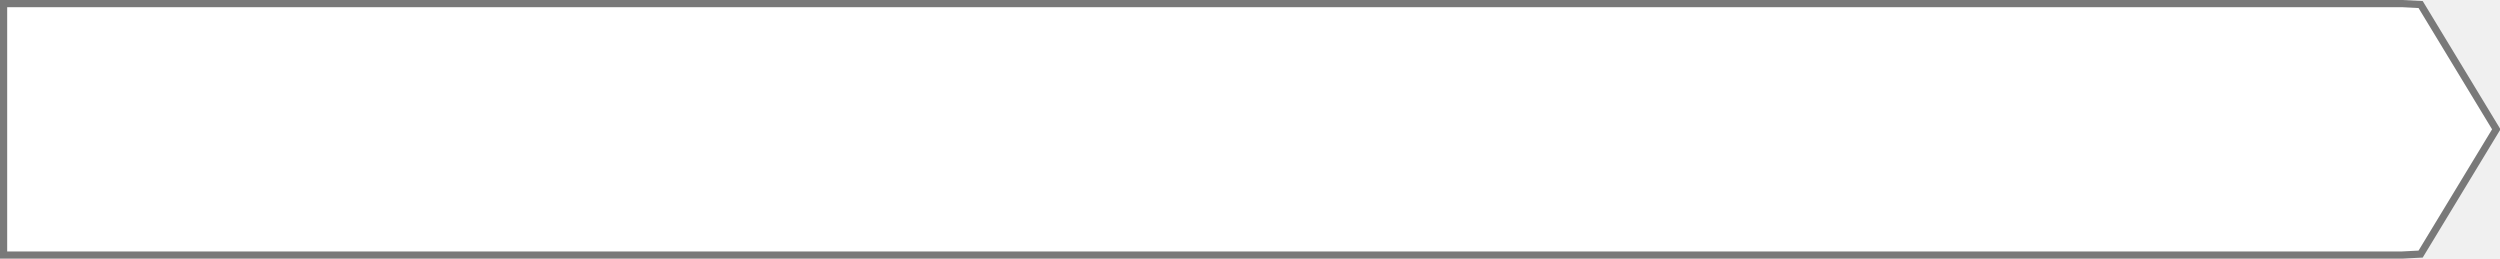
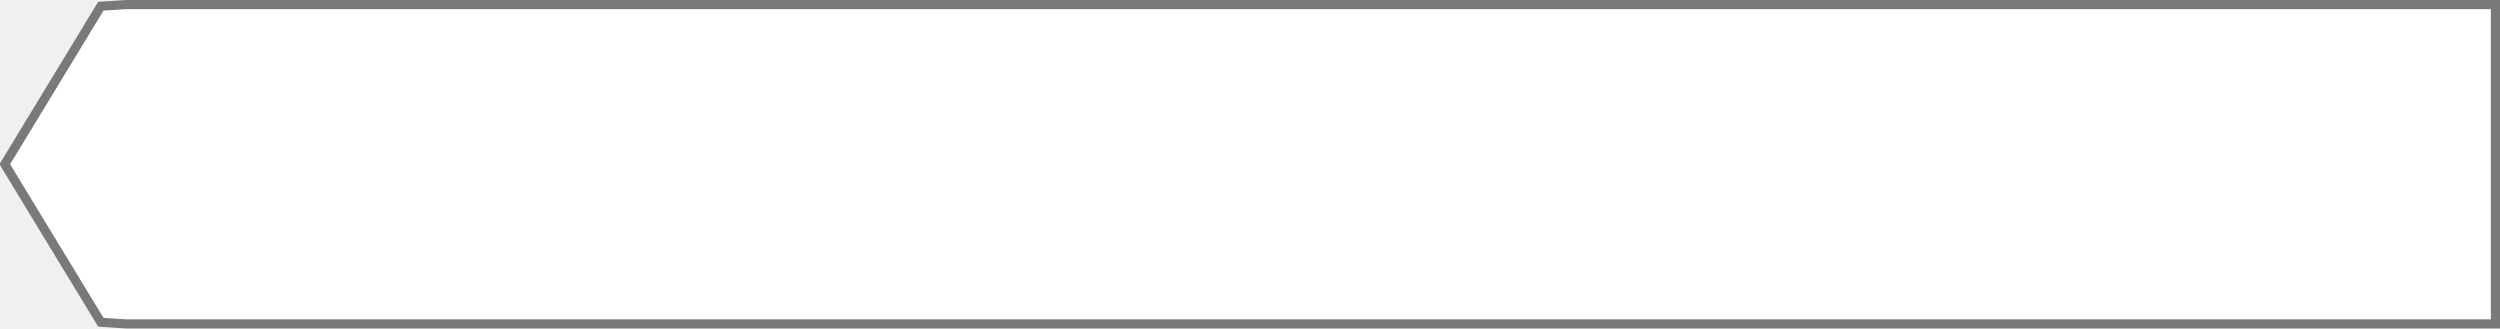
- <svg xmlns="http://www.w3.org/2000/svg" version="1.1" width="348px" height="36px">
-   <g transform="matrix(1 0 0 1 -72 -2640 )">
-     <path d="M 406.397 2640.5  C 406.397 2640.5  408.952 2640.632  408.952 2640.632  C 408.952 2640.632  419.482 2658  419.482 2658  C 419.482 2658  408.952 2675.368  408.952 2675.368  C 408.952 2675.368  406.397 2675.5  406.397 2675.5  C 406.397 2675.5  72.5 2675.5  72.5 2675.5  C 72.5 2675.5  72.5 2640.5  72.5 2640.5  C 72.5 2640.5  406.397 2640.5  406.397 2640.5  Z " fill-rule="nonzero" fill="#ffffff" stroke="none" />
-     <path d="M 406.397 2640.5  C 406.397 2640.5  408.952 2640.632  408.952 2640.632  C 408.952 2640.632  419.482 2658  419.482 2658  C 419.482 2658  408.952 2675.368  408.952 2675.368  C 408.952 2675.368  406.397 2675.5  406.397 2675.5  C 406.397 2675.5  72.5 2675.5  72.5 2675.5  C 72.5 2675.5  72.5 2640.5  72.5 2640.5  C 72.5 2640.5  406.397 2640.5  406.397 2640.5  Z " stroke-width="1" stroke="#797979" fill="none" />
+ <svg xmlns="http://www.w3.org/2000/svg" version="1.1" width="274px" height="36px">
+   <g transform="matrix(1 0 0 1 -938 -2575 )">
+     <path d="M 951.82 2575.5  C 951.82 2575.5  949.052 2575.682  949.052 2575.682  C 949.052 2575.682  938.523 2593  938.523 2593  C 938.523 2593  949.052 2610.318  949.052 2610.318  C 949.052 2610.318  951.82 2610.5  951.82 2610.5  C 951.82 2610.5  1211.5 2610.5  1211.5 2610.5  C 1211.5 2610.5  1211.5 2575.5  1211.5 2575.5  C 1211.5 2575.5  951.82 2575.5  951.82 2575.5  Z " fill-rule="nonzero" fill="#ffffff" stroke="none" />
+     <path d="M 951.82 2575.5  C 951.82 2575.5  949.052 2575.682  949.052 2575.682  C 949.052 2575.682  938.523 2593  938.523 2593  C 938.523 2593  949.052 2610.318  949.052 2610.318  C 949.052 2610.318  951.82 2610.5  951.82 2610.5  C 951.82 2610.5  1211.5 2610.5  1211.5 2610.5  C 1211.5 2610.5  1211.5 2575.5  1211.5 2575.5  C 1211.5 2575.5  951.82 2575.5  951.82 2575.5  Z " stroke-width="1" stroke="#797979" fill="none" />
  </g>
</svg>
